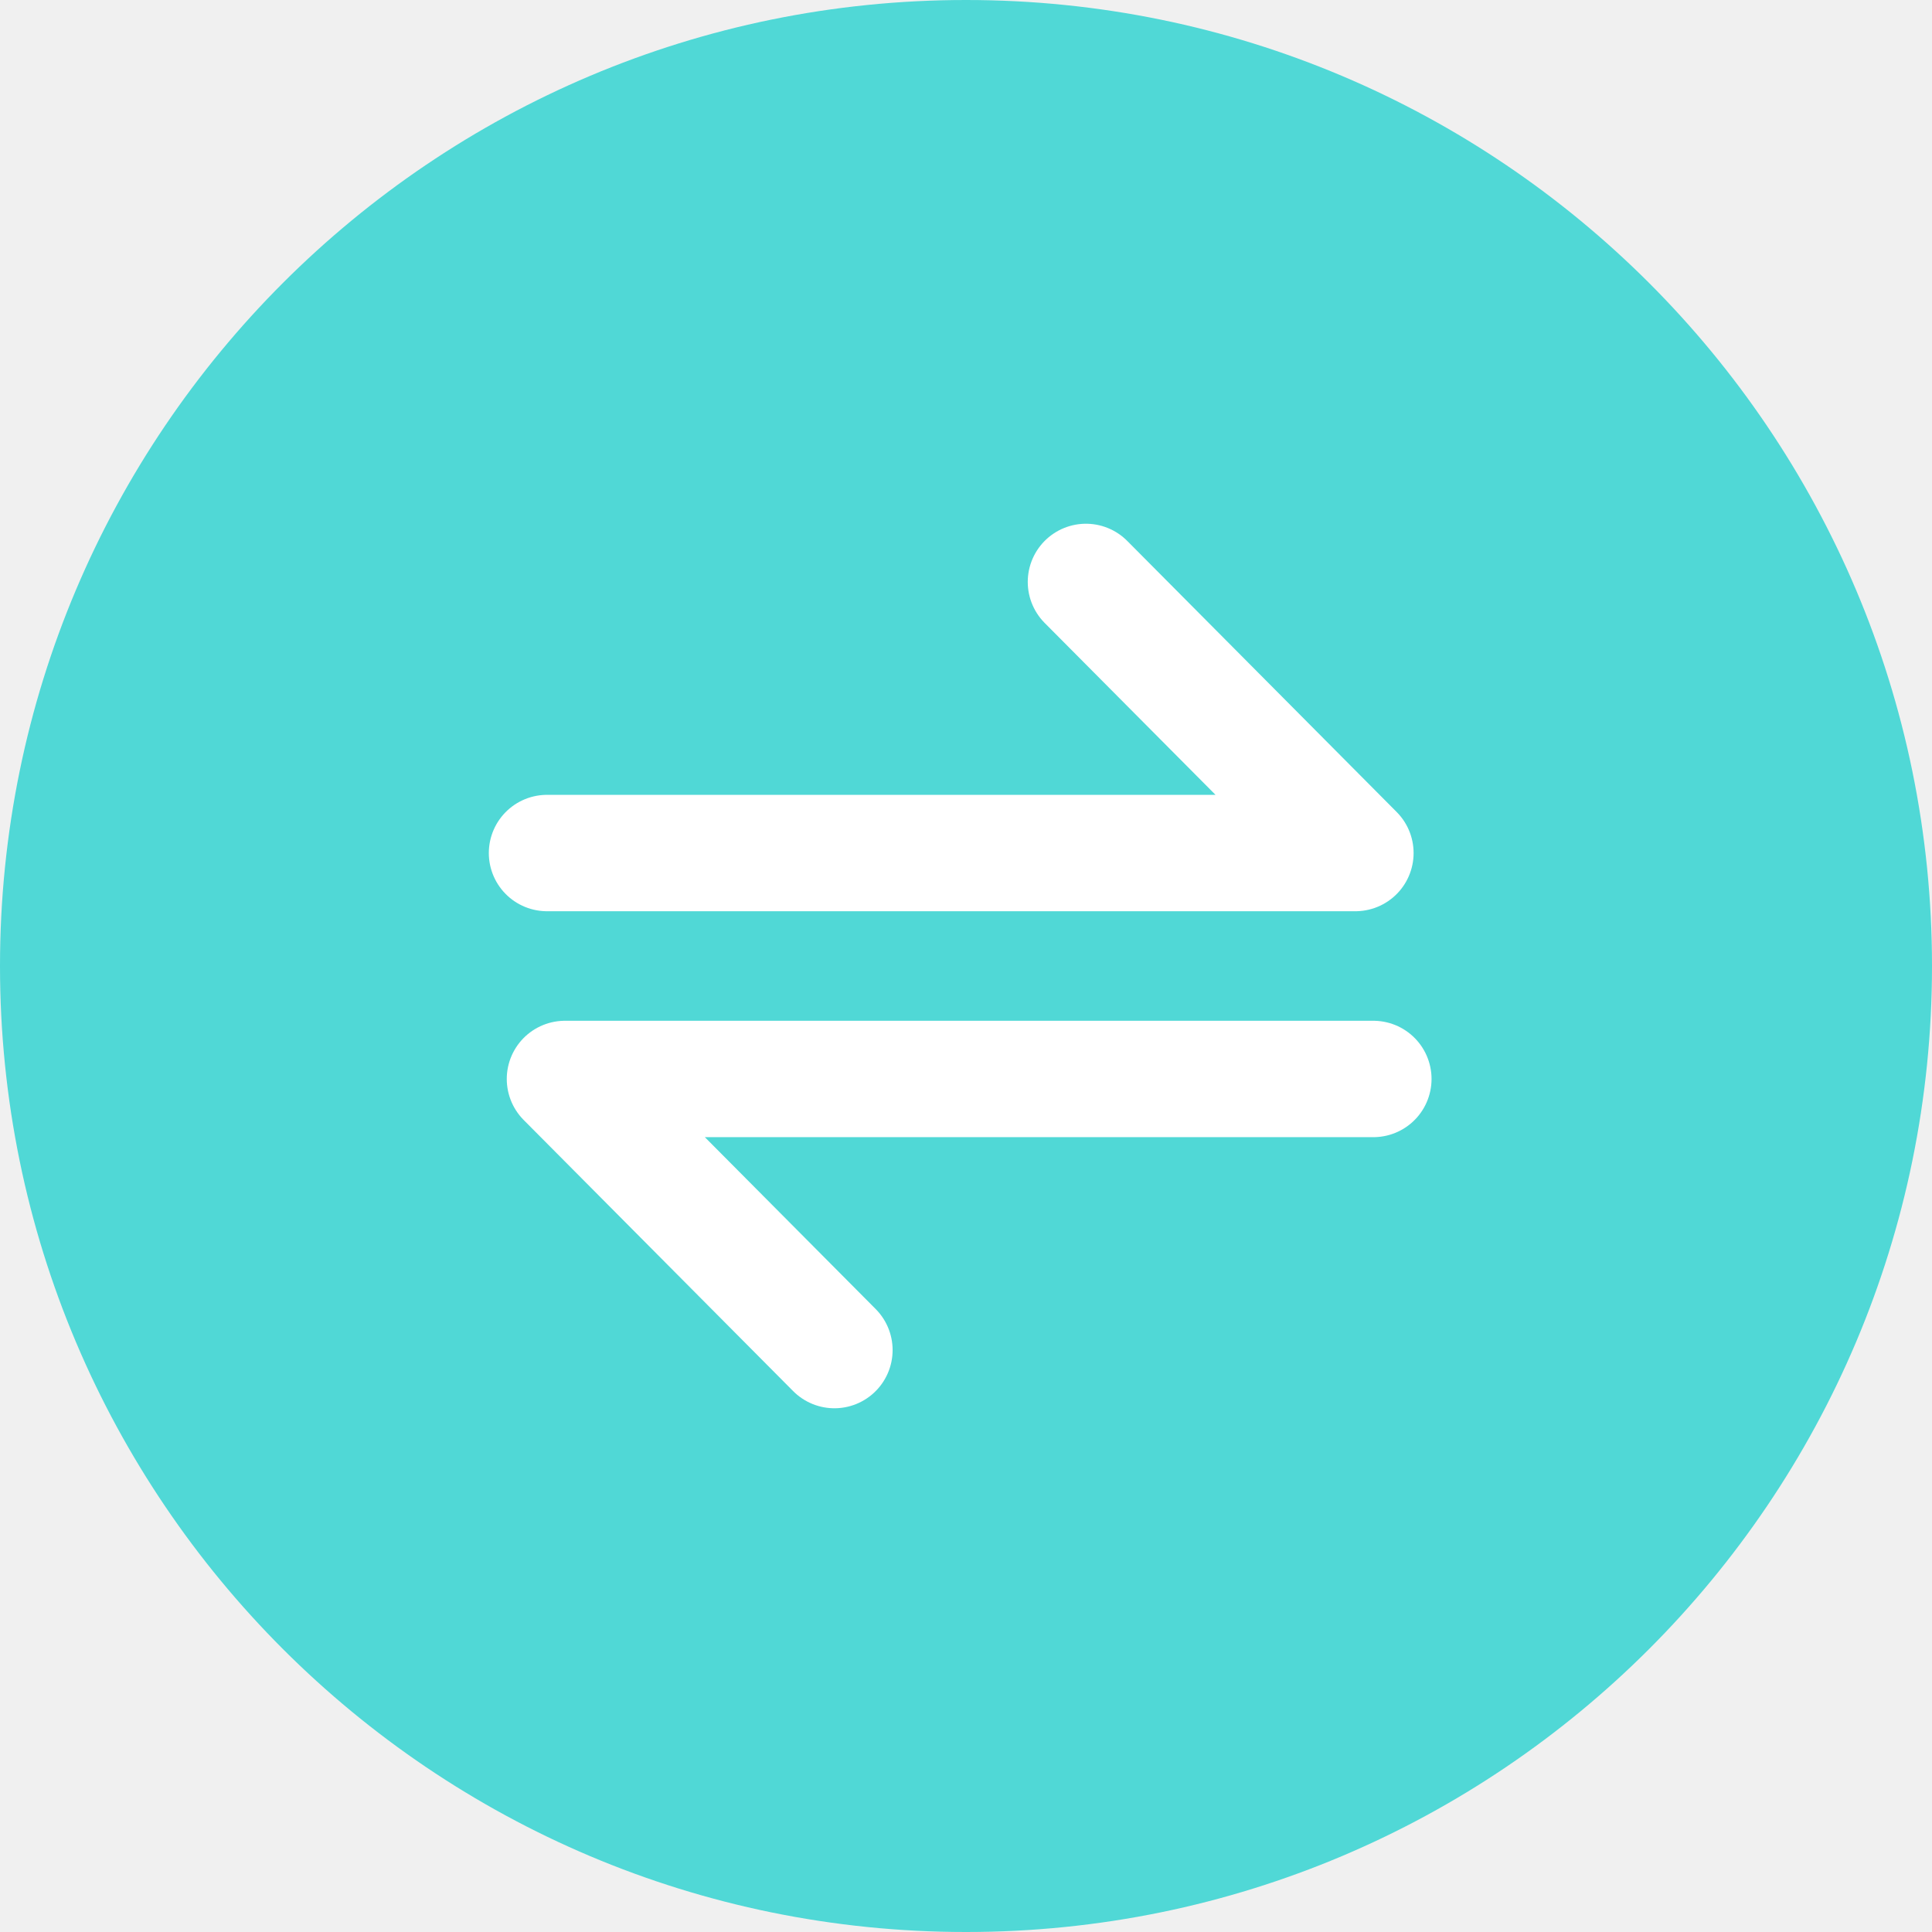
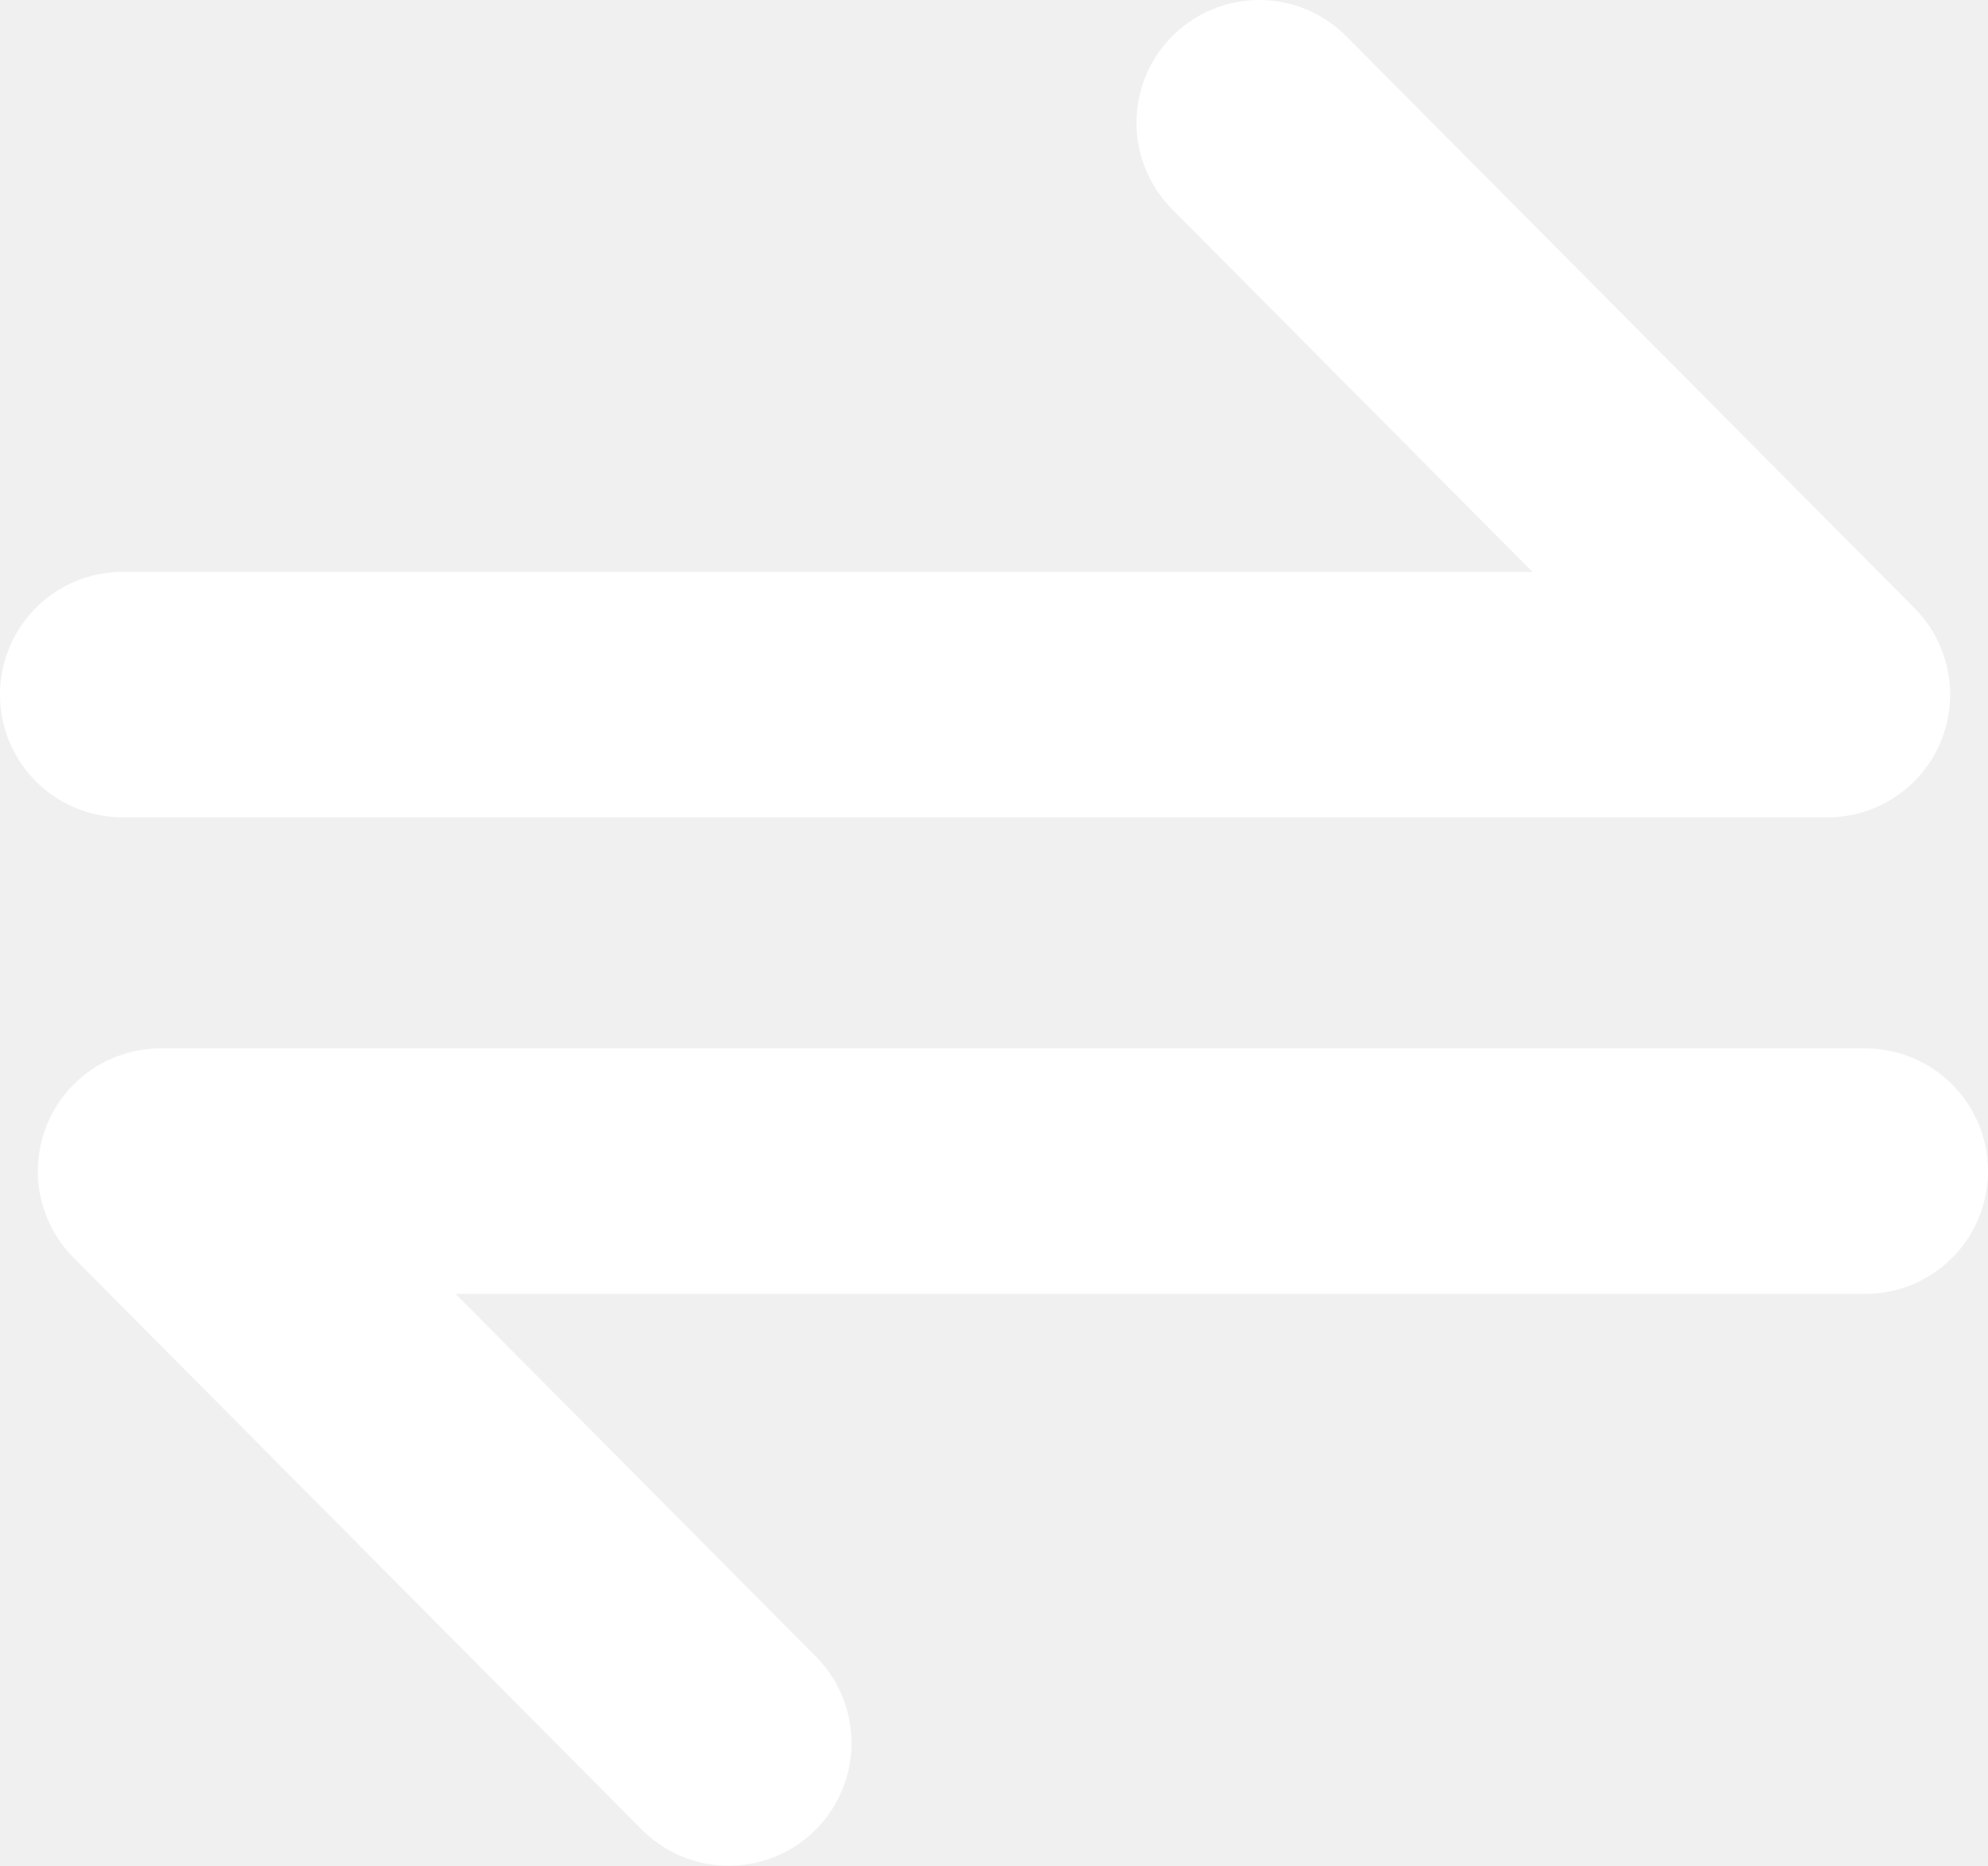
- <svg xmlns="http://www.w3.org/2000/svg" width="166" height="166" viewBox="0 0 166 166" fill="none">
-   <circle cx="83" cy="83" r="83" fill="#50D8D6" />
-   <path d="M47 73.294H116.458L93.306 50M118 92.706H48.542L71.694 116" stroke="white" stroke-width="10" stroke-linecap="round" stroke-linejoin="round" />
+ <svg xmlns="http://www.w3.org/2000/svg" width="81" height="76" viewBox="0 0 81 76" fill="none">
+   <path d="M5 28.294H74.458L51.306 5M76 47.706H6.542L29.694 71" stroke="white" stroke-width="10" stroke-linecap="round" stroke-linejoin="round" />
</svg>
